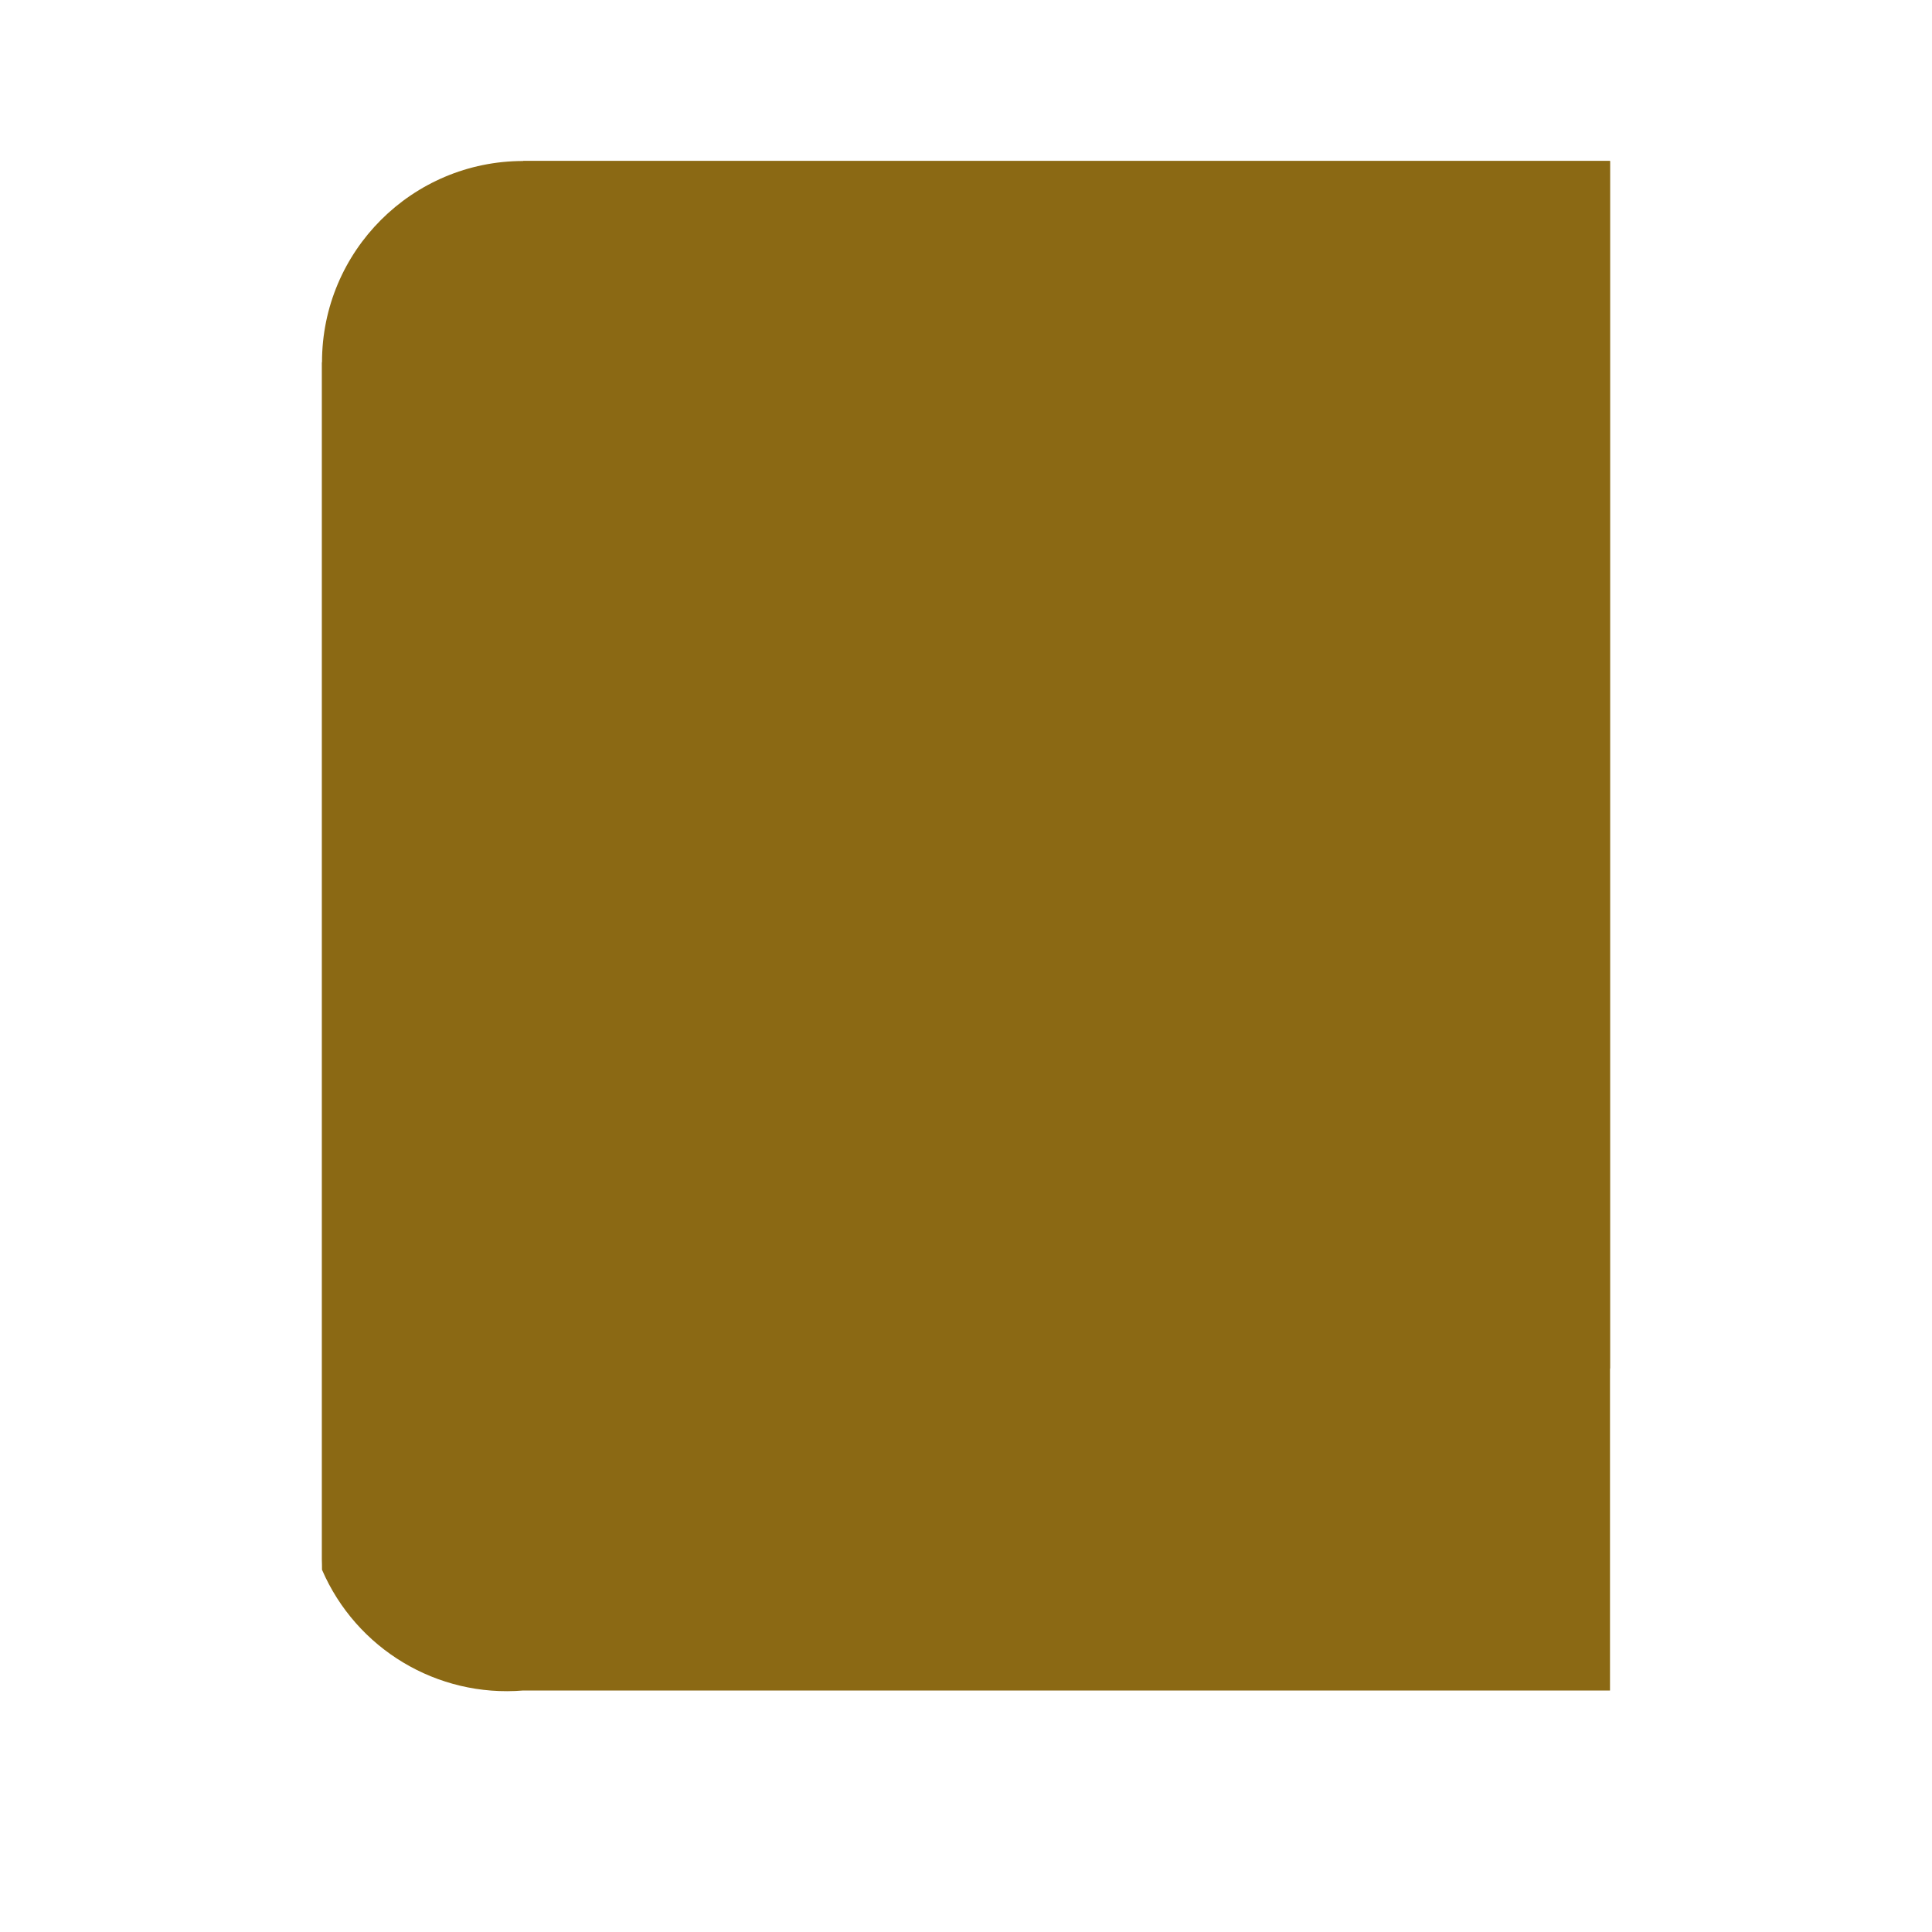
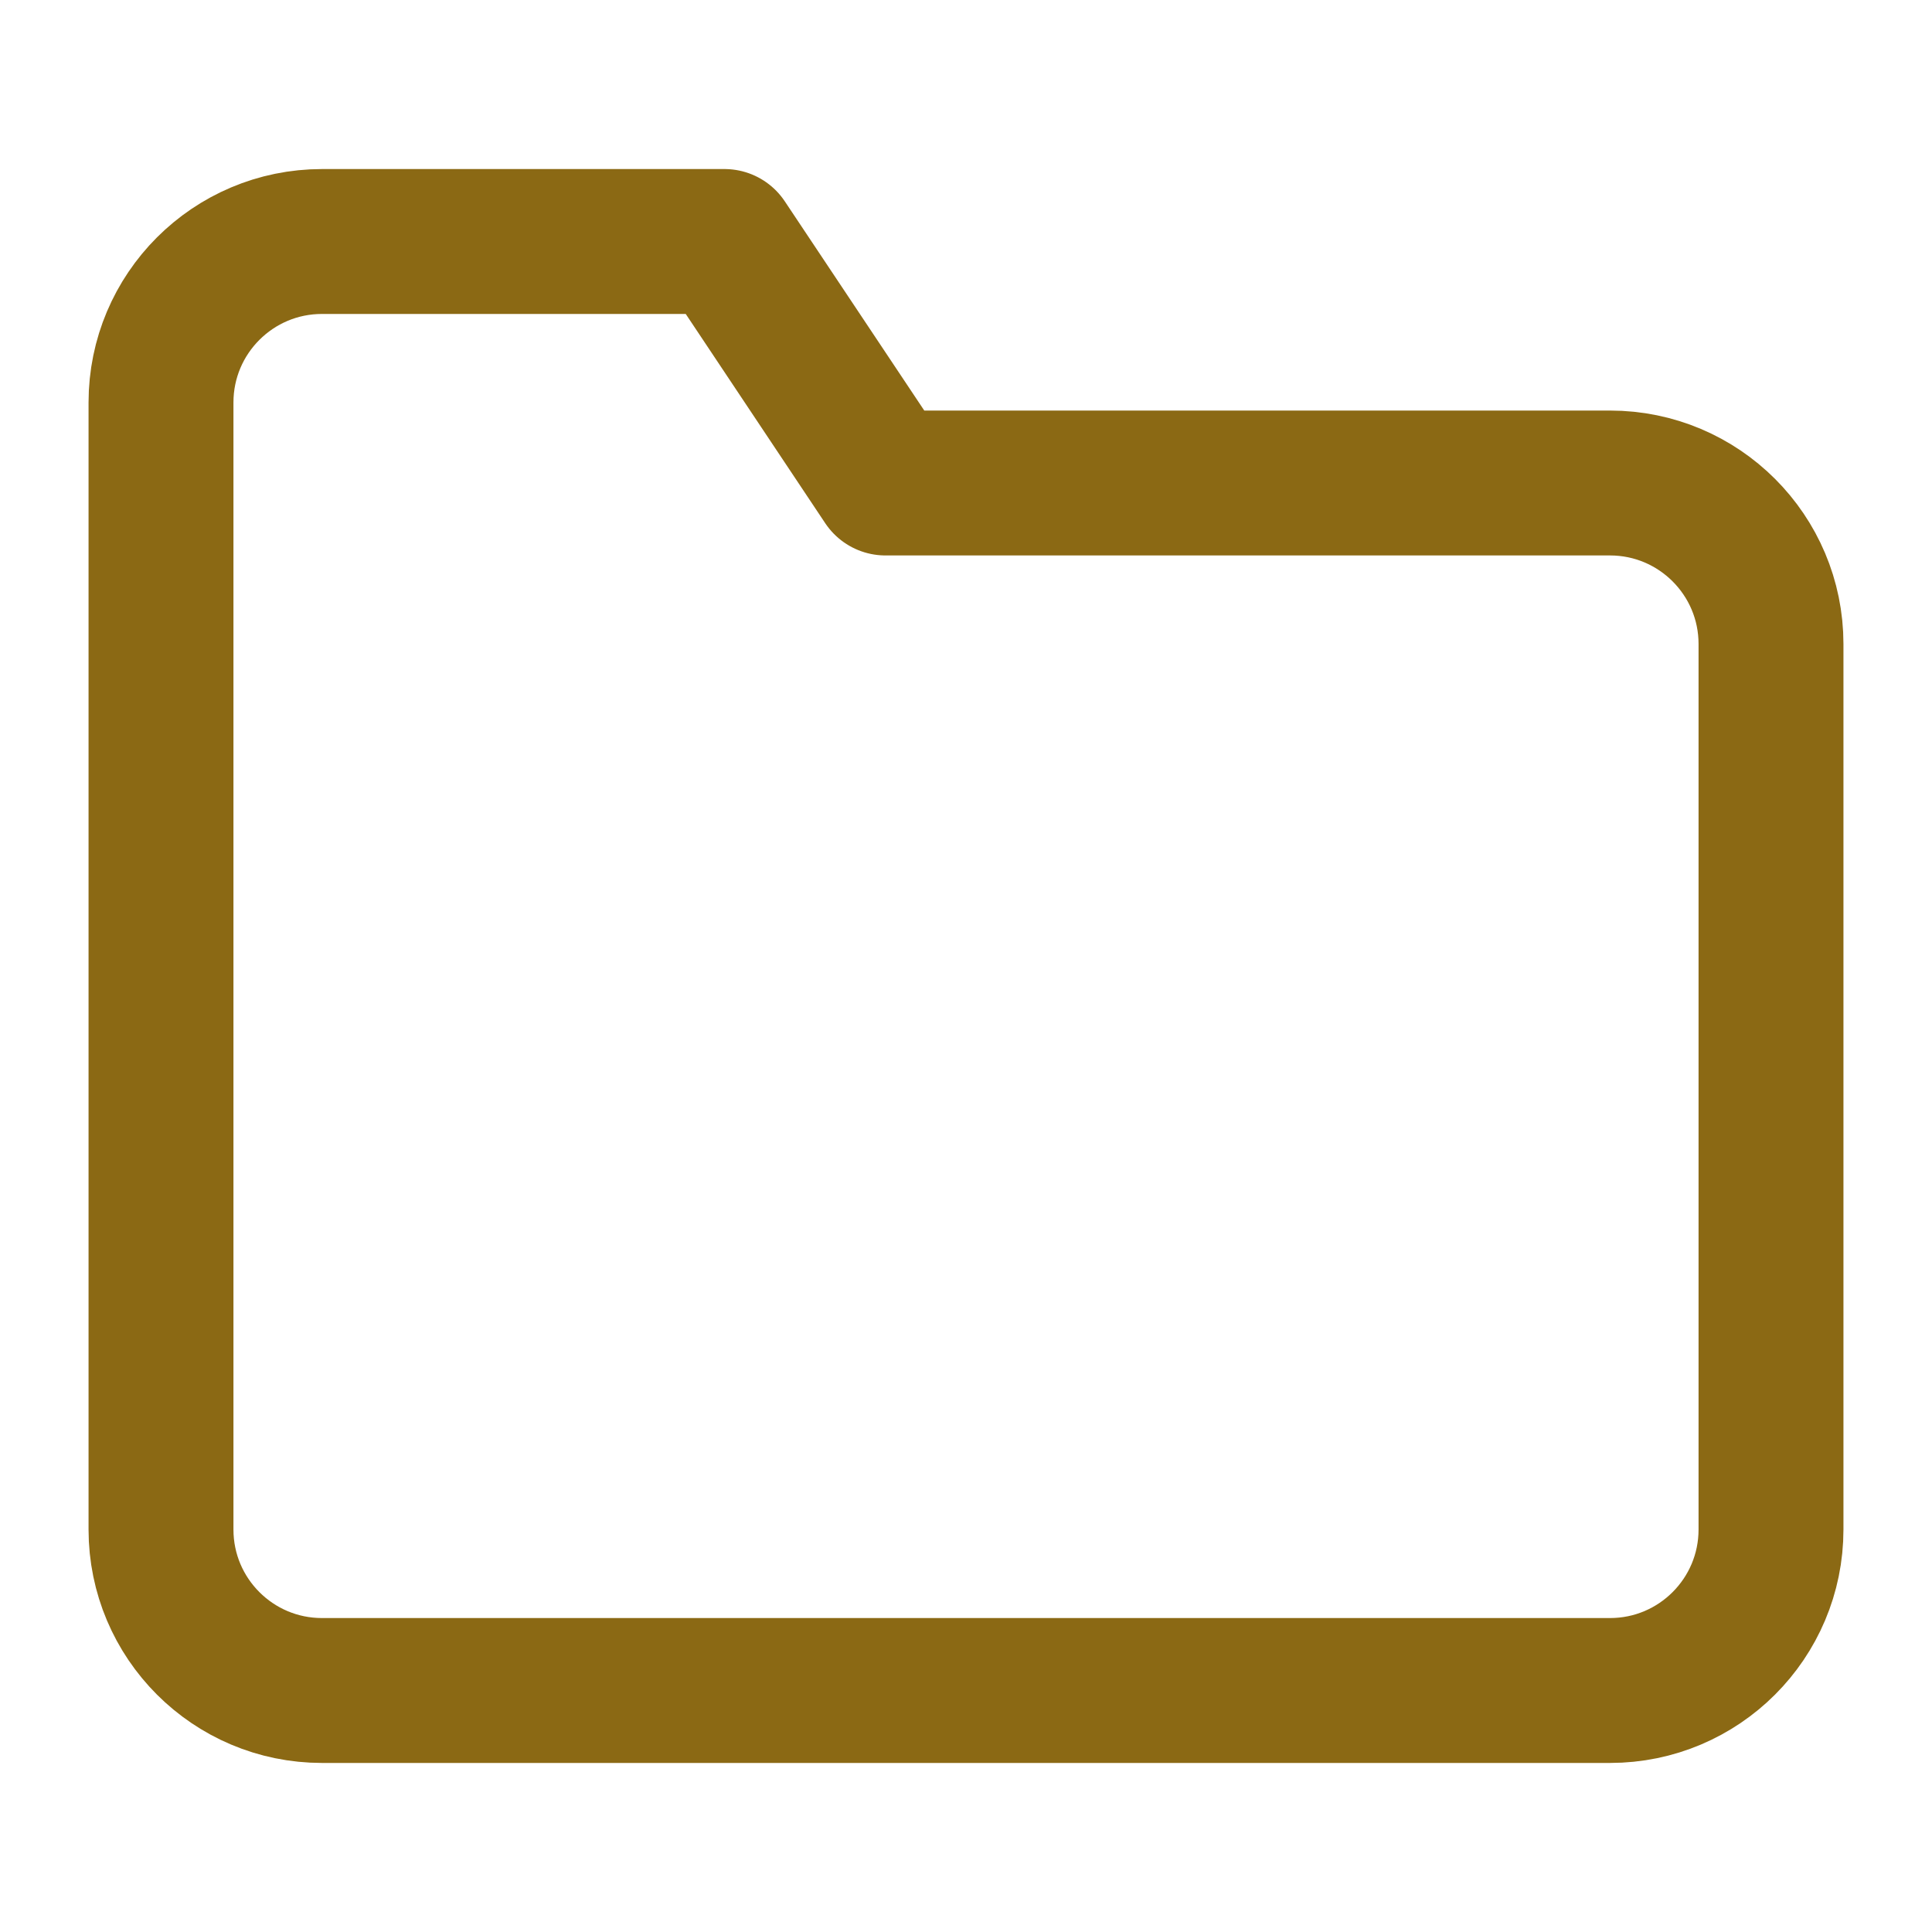
- <svg xmlns="http://www.w3.org/2000/svg" width="24" height="24" viewBox="0 0 24 24" fill="#8B6914">
-   <path d="M4 19.5A2.5 2.5 0 0 1 6.5 17H20V2H6.5A2.5 2.5 0 0 1 4 4.5v15z" fill="#8B6914" />
-   <path d="M6.5 17H20v4H6.5A2.5 2.5 0 0 1 4 19.5v-15A2.5 2.5 0 0 1 6.5 2H20v15H6.5z" fill="#8B6914" />
+ <svg xmlns="http://www.w3.org/2000/svg" width="24" height="24" viewBox="0 0 24 24" fill="none" stroke="#8B6914" stroke-width="1.8" stroke-linecap="round" stroke-linejoin="round">
+   <path d="M22 19a2 2 0 0 1-2 2H4a2 2 0 0 1-2-2V5a2 2 0 0 1 2-2h5l2 3h9a2 2 0 0 1 2 2z" />
</svg>
